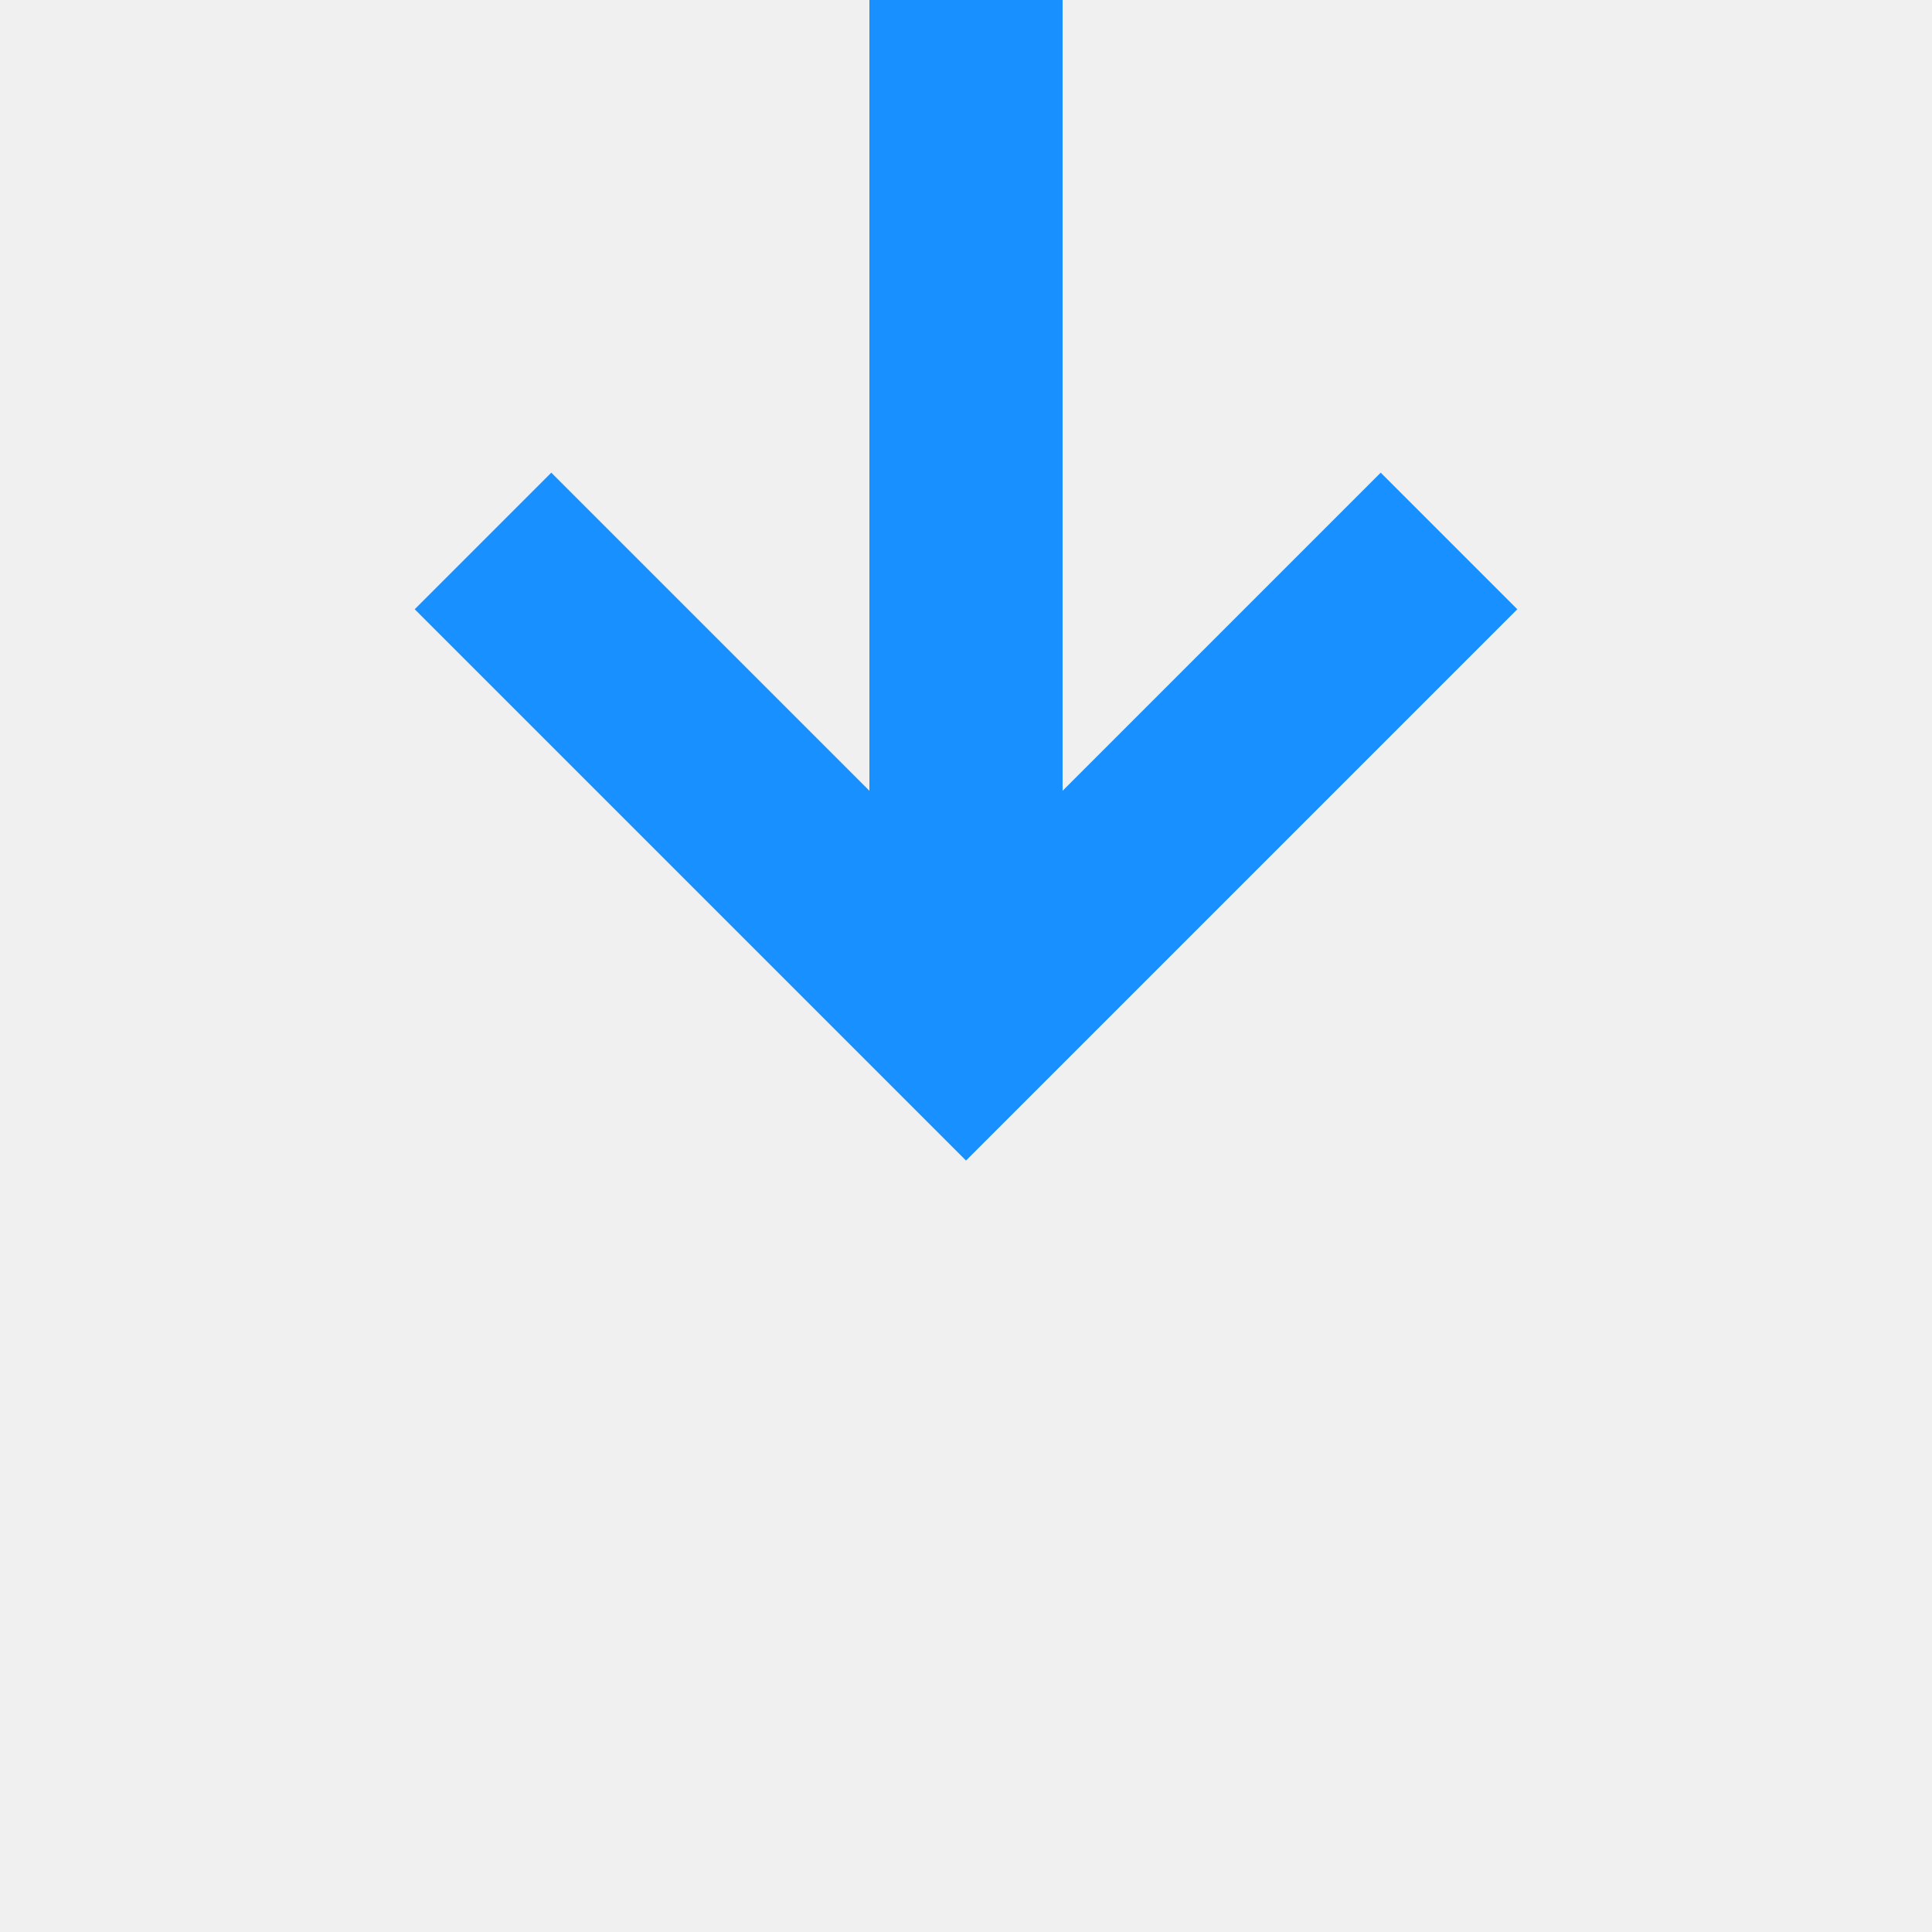
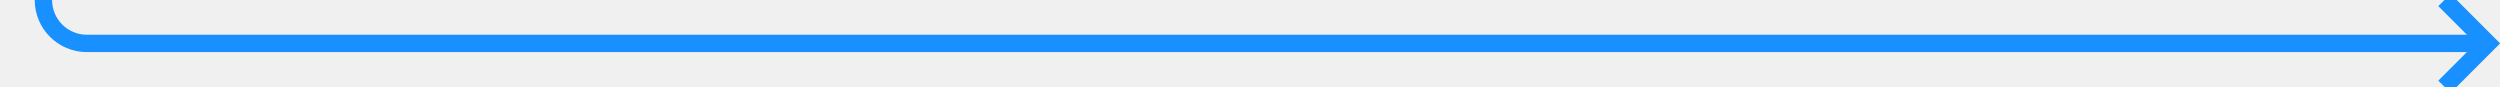
- <svg xmlns="http://www.w3.org/2000/svg" version="1.1" width="20px" height="20px" preserveAspectRatio="xMinYMid meet" viewBox="772 811  20 18">
-   <defs>
-     <mask fill="white" id="clip55">
-       <path d="M 768.5 780  L 795.5 780  L 795.5 806  L 768.5 806  Z M 768.5 764  L 795.5 764  L 795.5 832  L 768.5 832  Z " fill-rule="evenodd" />
-     </mask>
-   </defs>
-   <path d="M 782 780  L 782 764  M 782 806  L 782 820  " stroke-width="2" stroke="#1890ff" fill="none" />
-   <path d="M 786.293 814.893  L 782 819.186  L 777.707 814.893  L 776.293 816.307  L 781.293 821.307  L 782 822.014  L 782.707 821.307  L 787.707 816.307  L 786.293 814.893  Z " fill-rule="nonzero" fill="#1890ff" stroke="none" mask="url(#clip55)" />
+ <svg xmlns="http://www.w3.org/2000/svg" version="1.1" width="288px" height="10px" preserveAspectRatio="xMinYMid meet" viewBox="444 261  288 8">
+   <path d="M 449 185  L 449 260  A 5 5 0 0 0 454 265 L 730 265  " stroke-width="2" stroke="#1890ff" fill="none" />
+   <path d="M 724.893 260.707  L 729.186 265  L 724.893 269.293  L 726.307 270.707  L 731.307 265.707  L 732.014 265  L 731.307 264.293  L 726.307 259.293  L 724.893 260.707  Z " fill-rule="nonzero" fill="#1890ff" stroke="none" />
</svg>
